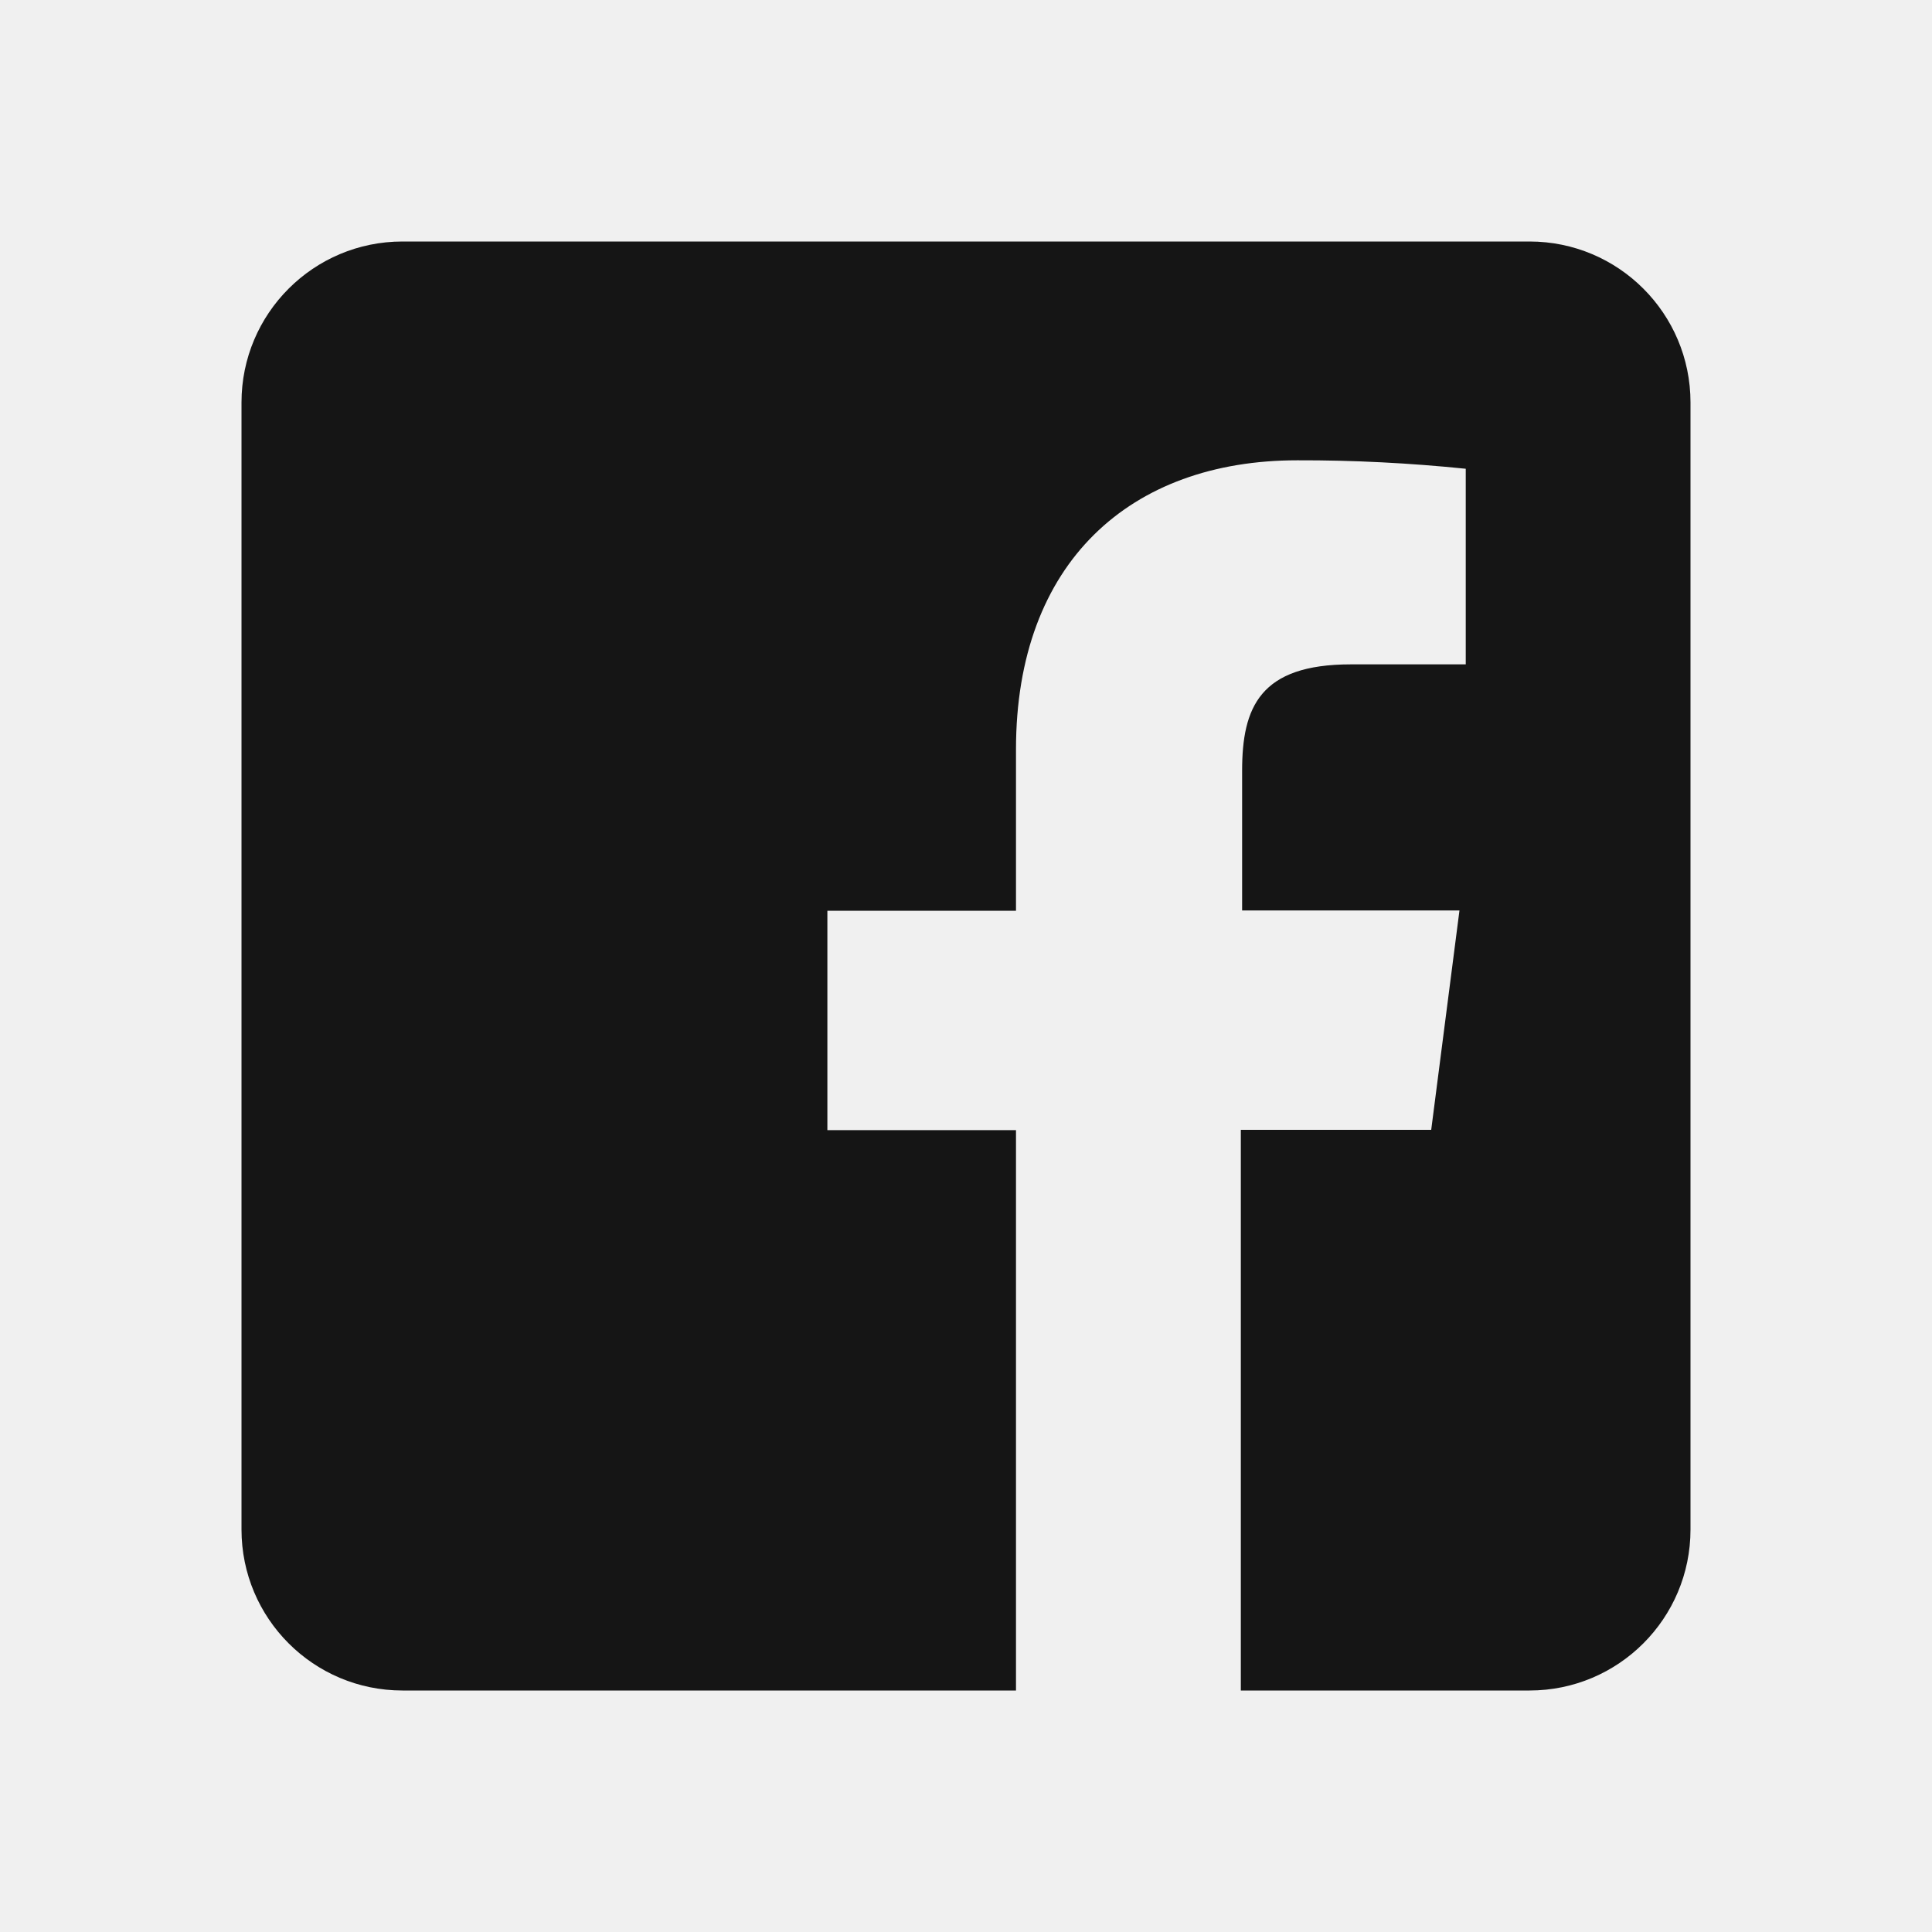
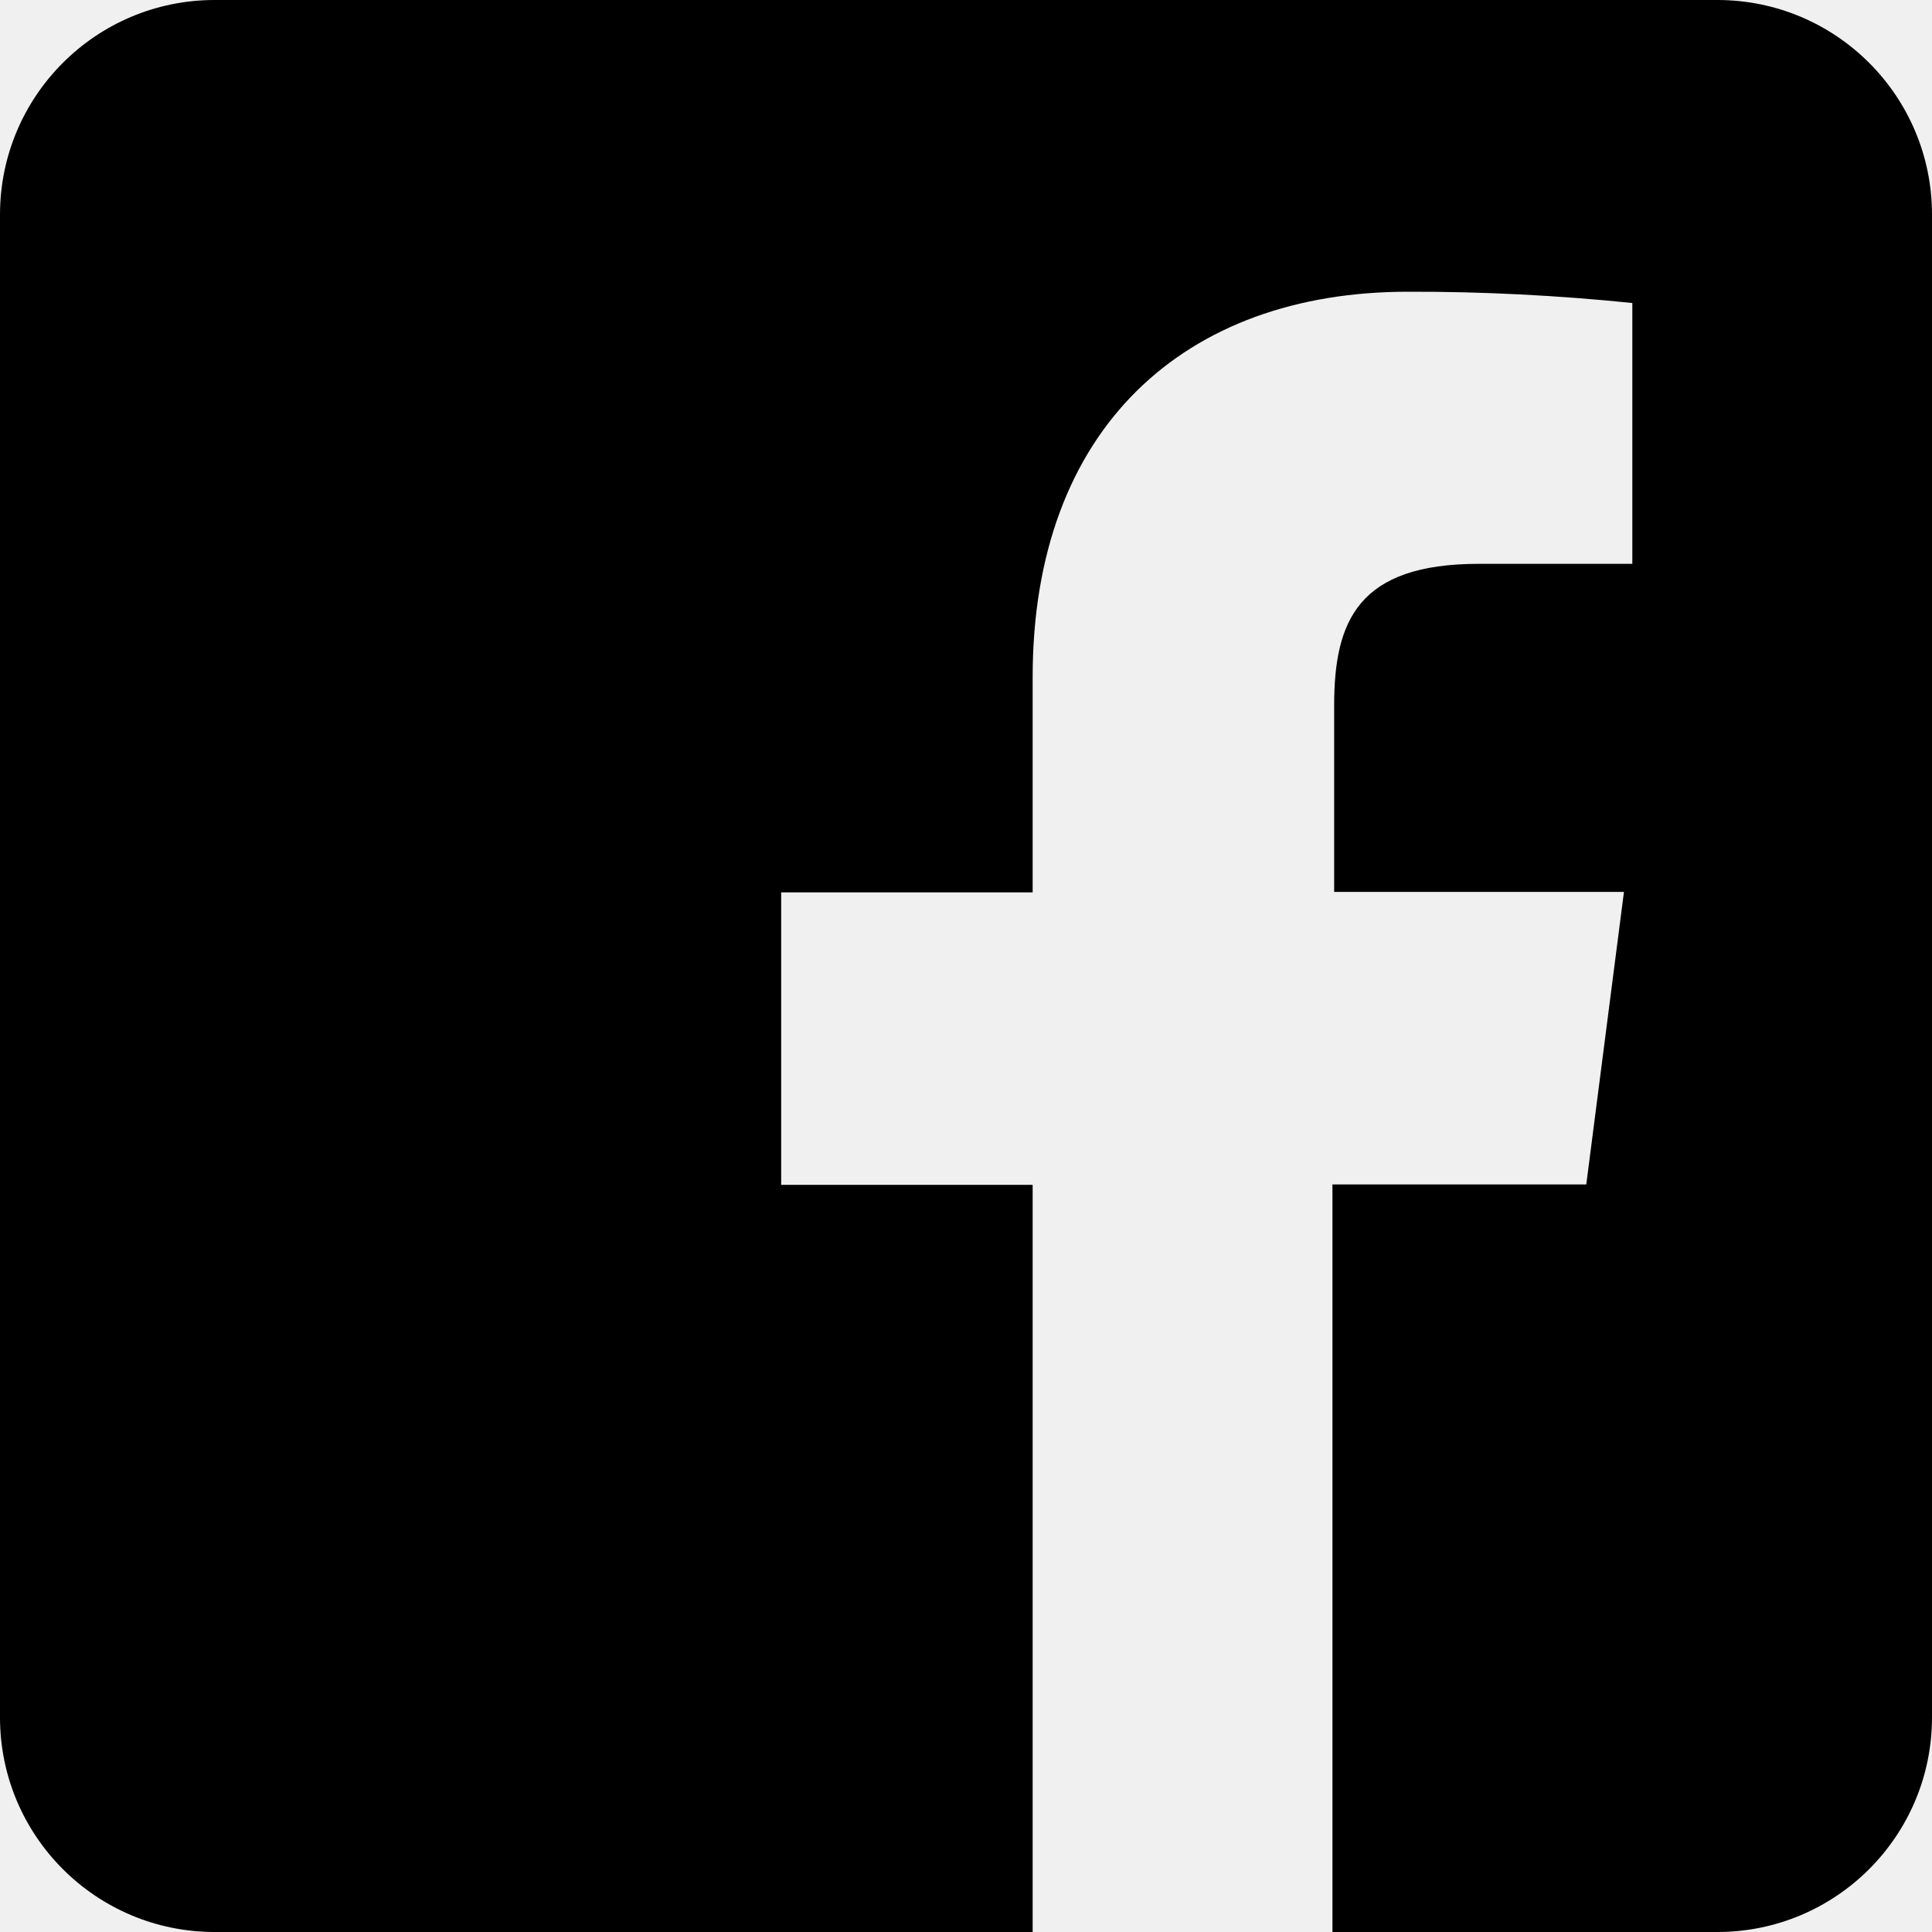
- <svg xmlns="http://www.w3.org/2000/svg" width="24px" height="24px" viewBox="0 0 24 24" version="1.1">
-   <g id="Icons/facebook" stroke="none" stroke-width="1" fill="none" fill-rule="evenodd">
-     <g id="icons8-facebook" transform="translate(3, 3)" fill="#151515">
-       <path d="M16,0 L2,0 C0.895,0 0,0.895 0,2 L0,16 C0,17.105 0.895,18 2,18 L9.621,18 L9.621,11.039 L7.278,11.039 L7.278,8.314 L9.621,8.314 L9.621,6.309 C9.621,3.985 11.042,2.718 13.116,2.718 C13.815,2.716 14.513,2.752 15.208,2.823 L15.208,5.253 L13.78,5.253 C12.65,5.253 12.43,5.787 12.43,6.575 L12.43,8.31 L15.13,8.31 L14.779,11.035 L12.414,11.035 L12.414,18 L16,18 C17.105,18 18,17.105 18,16 L18,2 C18,0.895 17.105,0 16,0 Z" id="Path" />
-     </g>
+ <svg xmlns="http://www.w3.org/2000/svg" width="512" height="512" viewBox="0 0 512 512" fill="none">
+   <g clip-path="url(#clip0_86_2)">
+     <path fill-rule="evenodd" clip-rule="evenodd" d="M455.111 0H56.889C25.458 0 0 25.458 0 56.889V455.111C0 486.542 25.458 512 56.889 512H273.664V313.998H207.019V236.487H273.664V179.456C273.664 113.351 314.084 77.312 373.077 77.312C392.96 77.255 412.814 78.279 432.583 80.299V149.419H391.964C359.822 149.419 353.564 164.608 353.564 187.022V236.373H430.364L420.38 313.884H353.109V512H455.111C486.542 512 512 486.542 512 455.111V56.889C512 25.458 486.542 0 455.111 0Z" fill="black" />
  </g>
+   <defs>
+     <clipPath id="clip0_86_2">
+       <rect width="512" height="512" fill="white" />
+     </clipPath>
+   </defs>
</svg>
